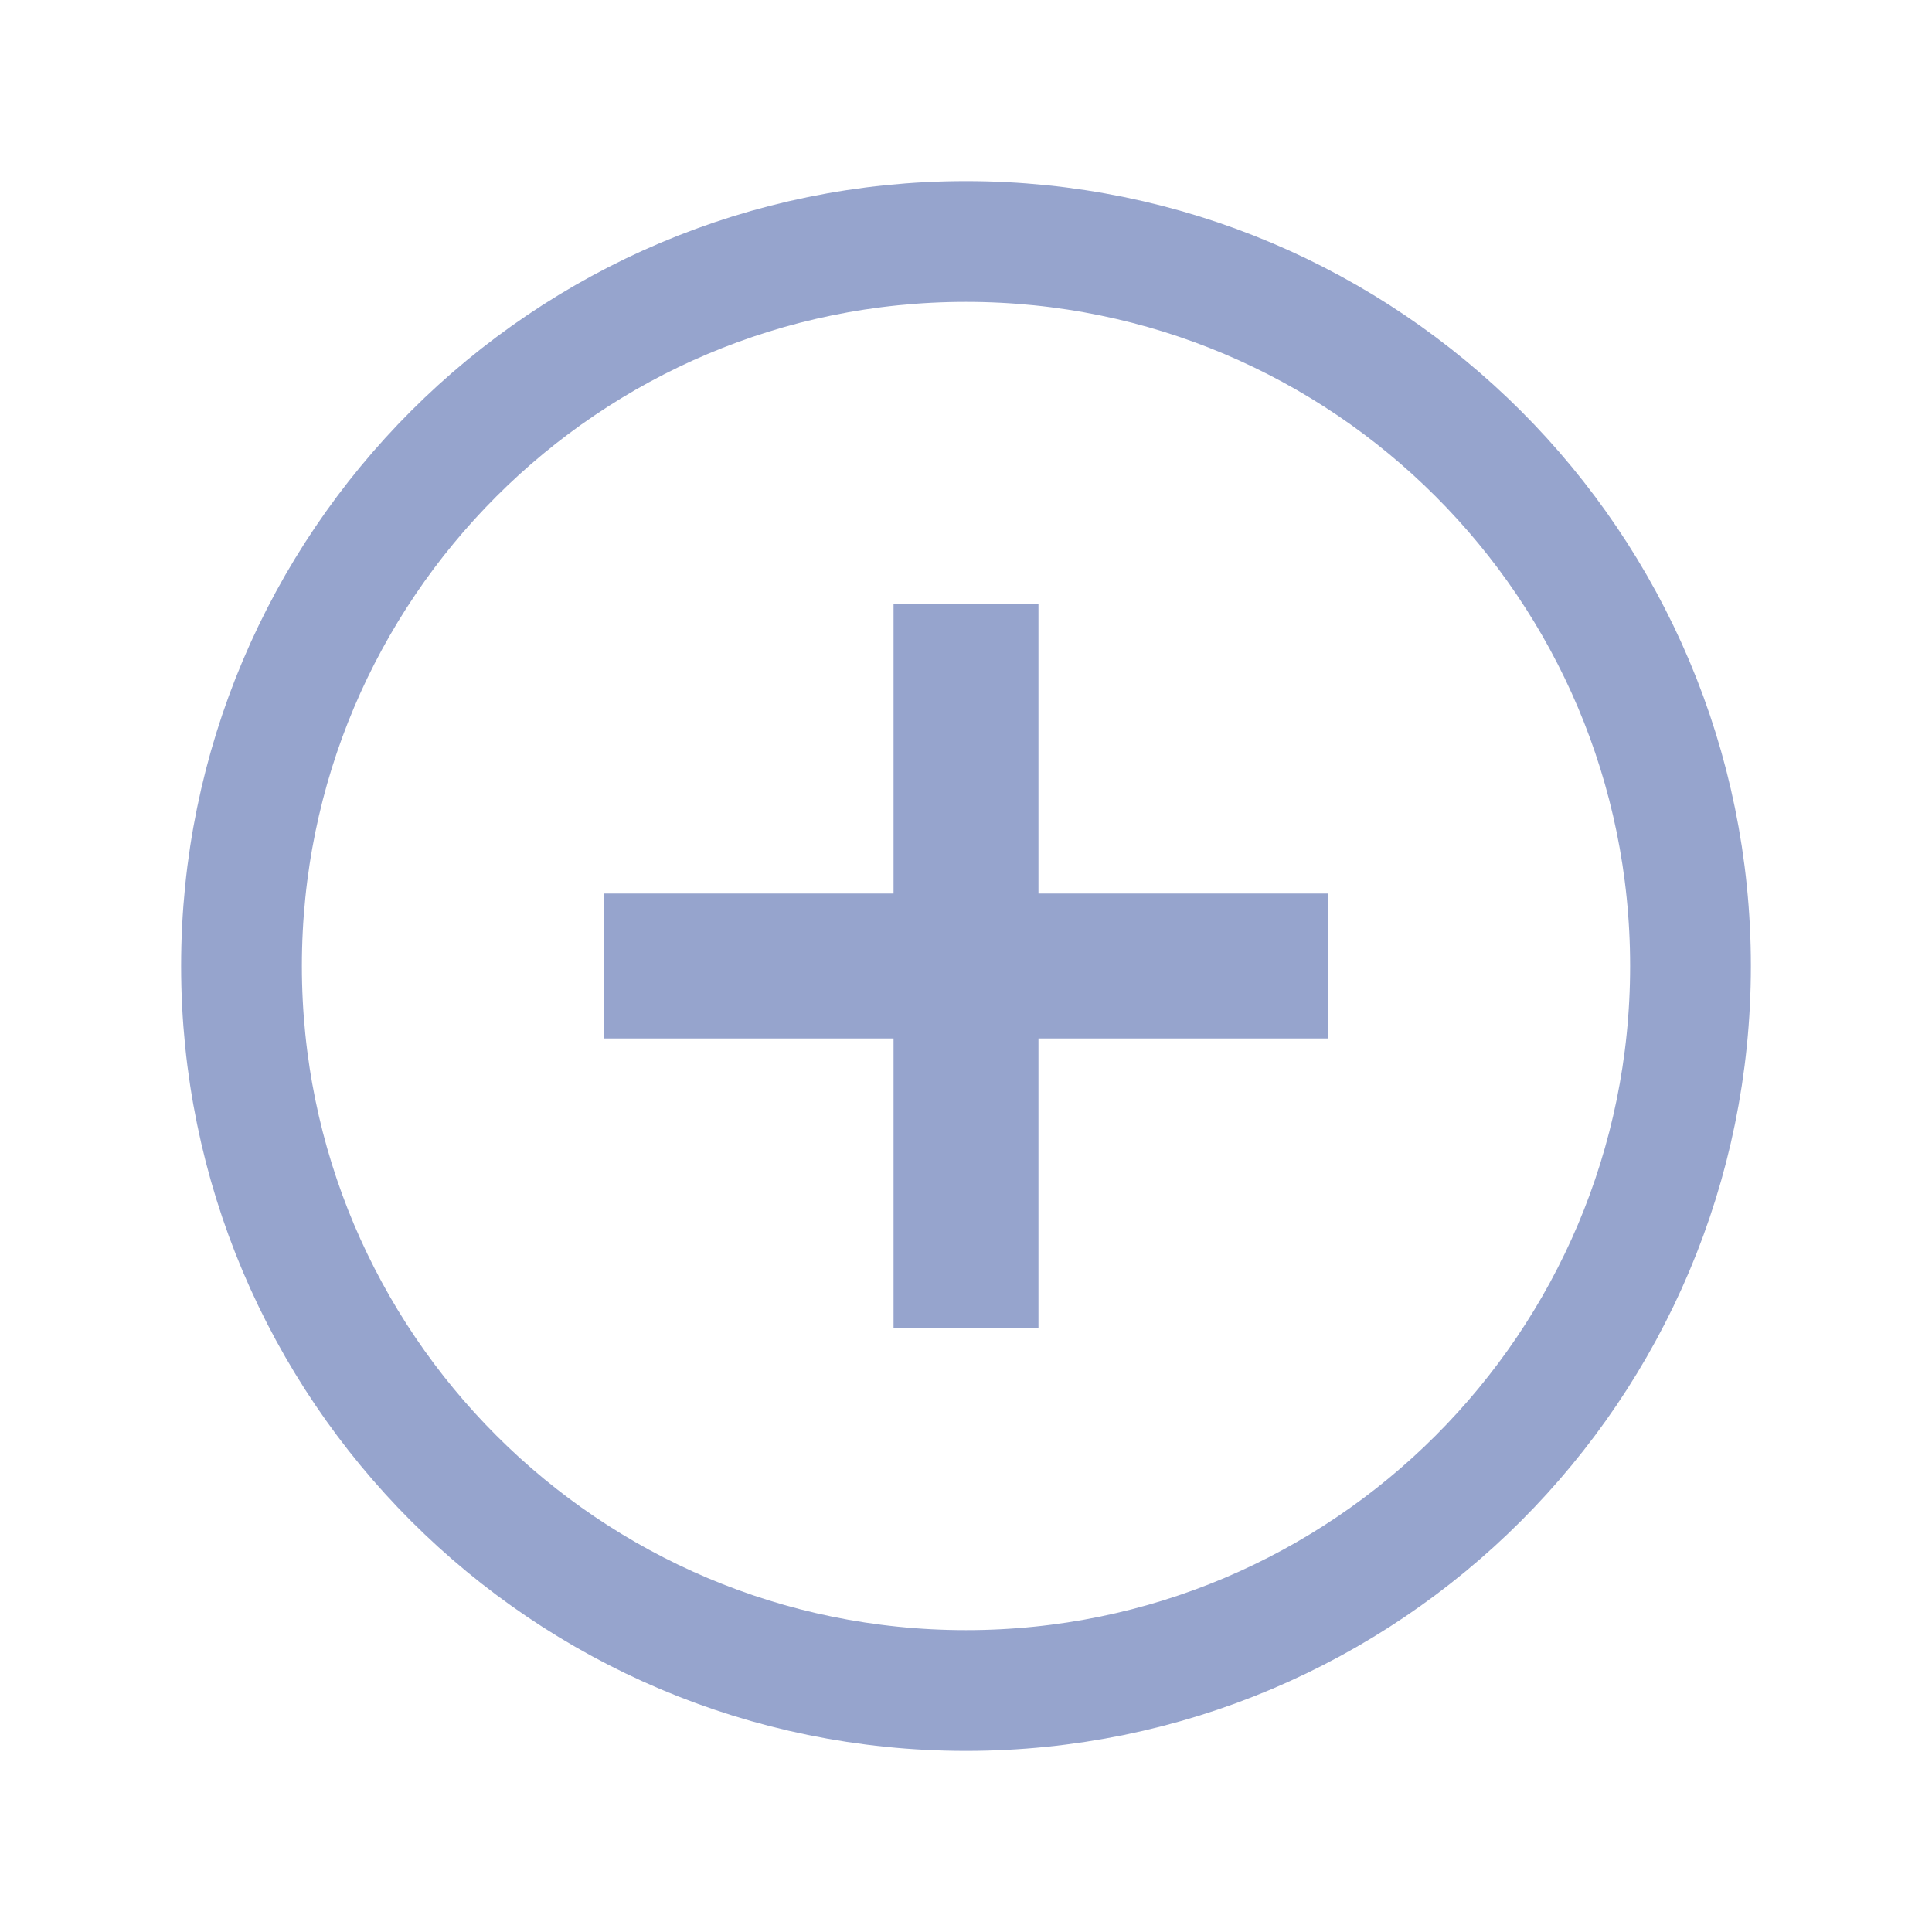
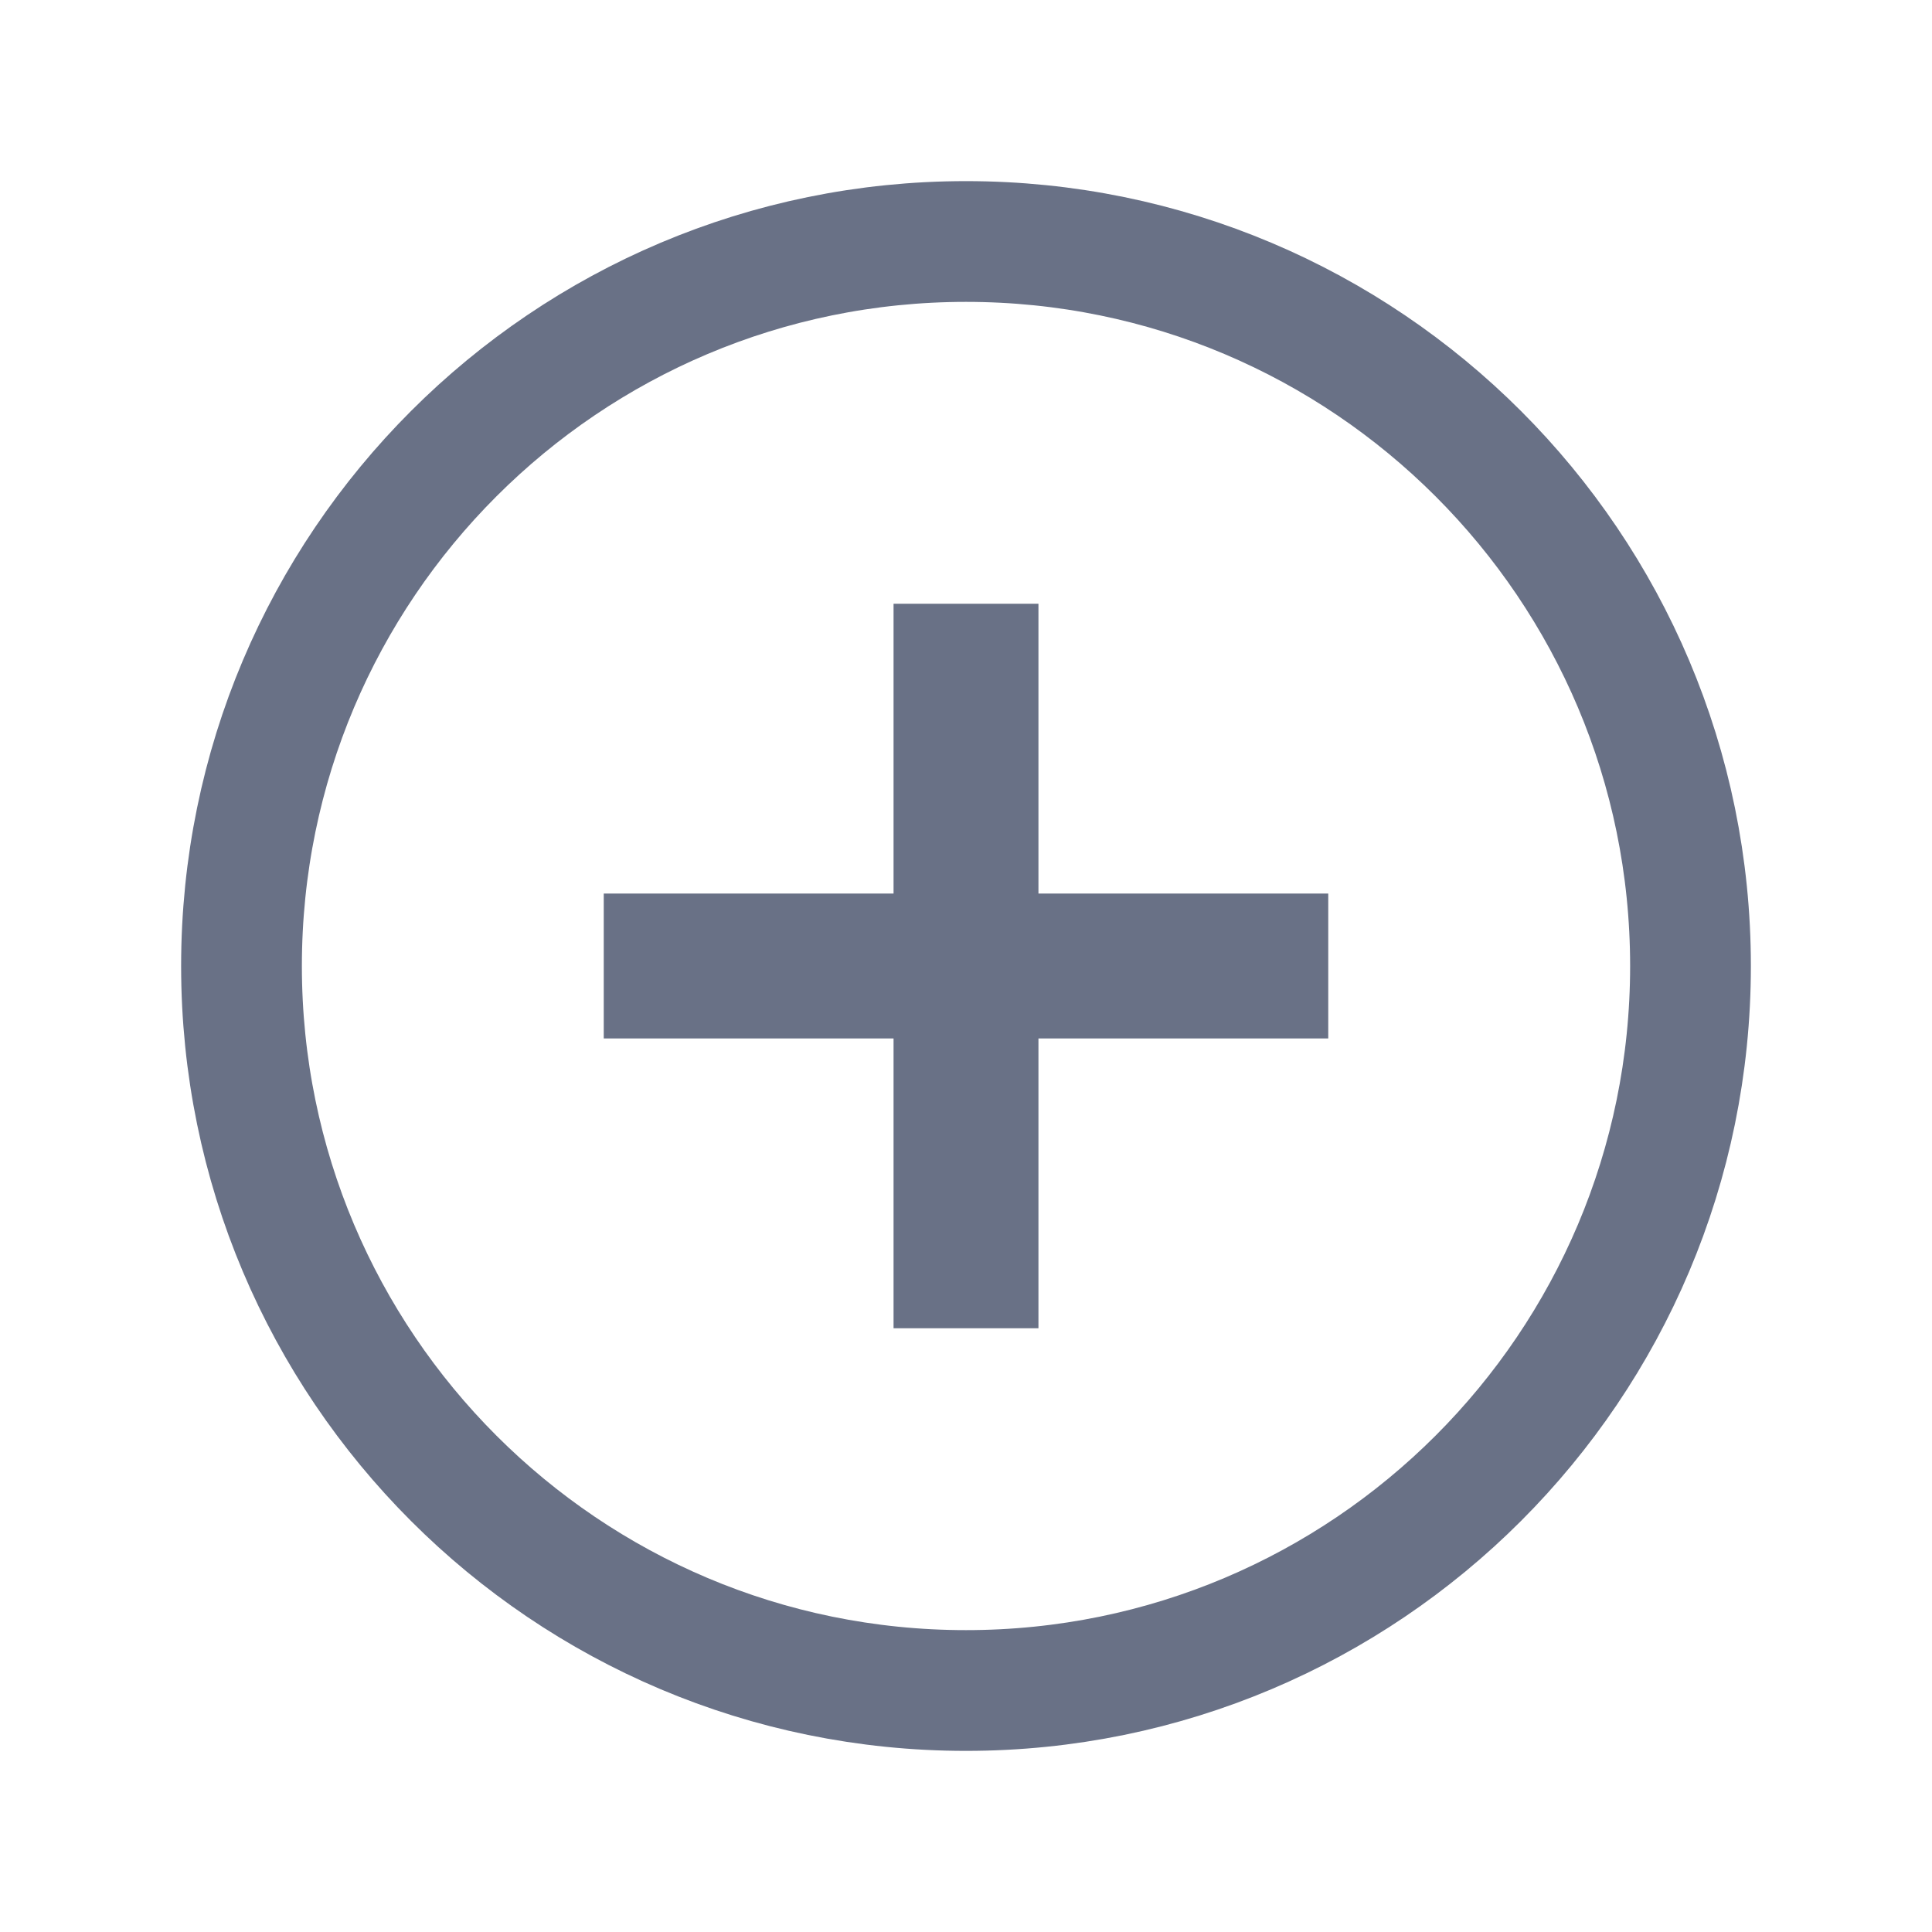
<svg xmlns="http://www.w3.org/2000/svg" width="16" height="16" viewBox="0 0 16 16" fill="none">
-   <circle cx="8" cy="8" r="6" stroke="#96a4cd" />
-   <path d="M8 5V11" stroke="#96a4cd" stroke-width="1.2" />
-   <path d="M5 8H11" stroke="#96a4cd" stroke-width="1.2" />
+   <circle cx="8" cy="8" r="6" stroke="#697186" />
+   <path d="M8 5V11" stroke="#697186" stroke-width="1.2" />
+   <path d="M5 8H11" stroke="#697186" stroke-width="1.2" />
</svg>
